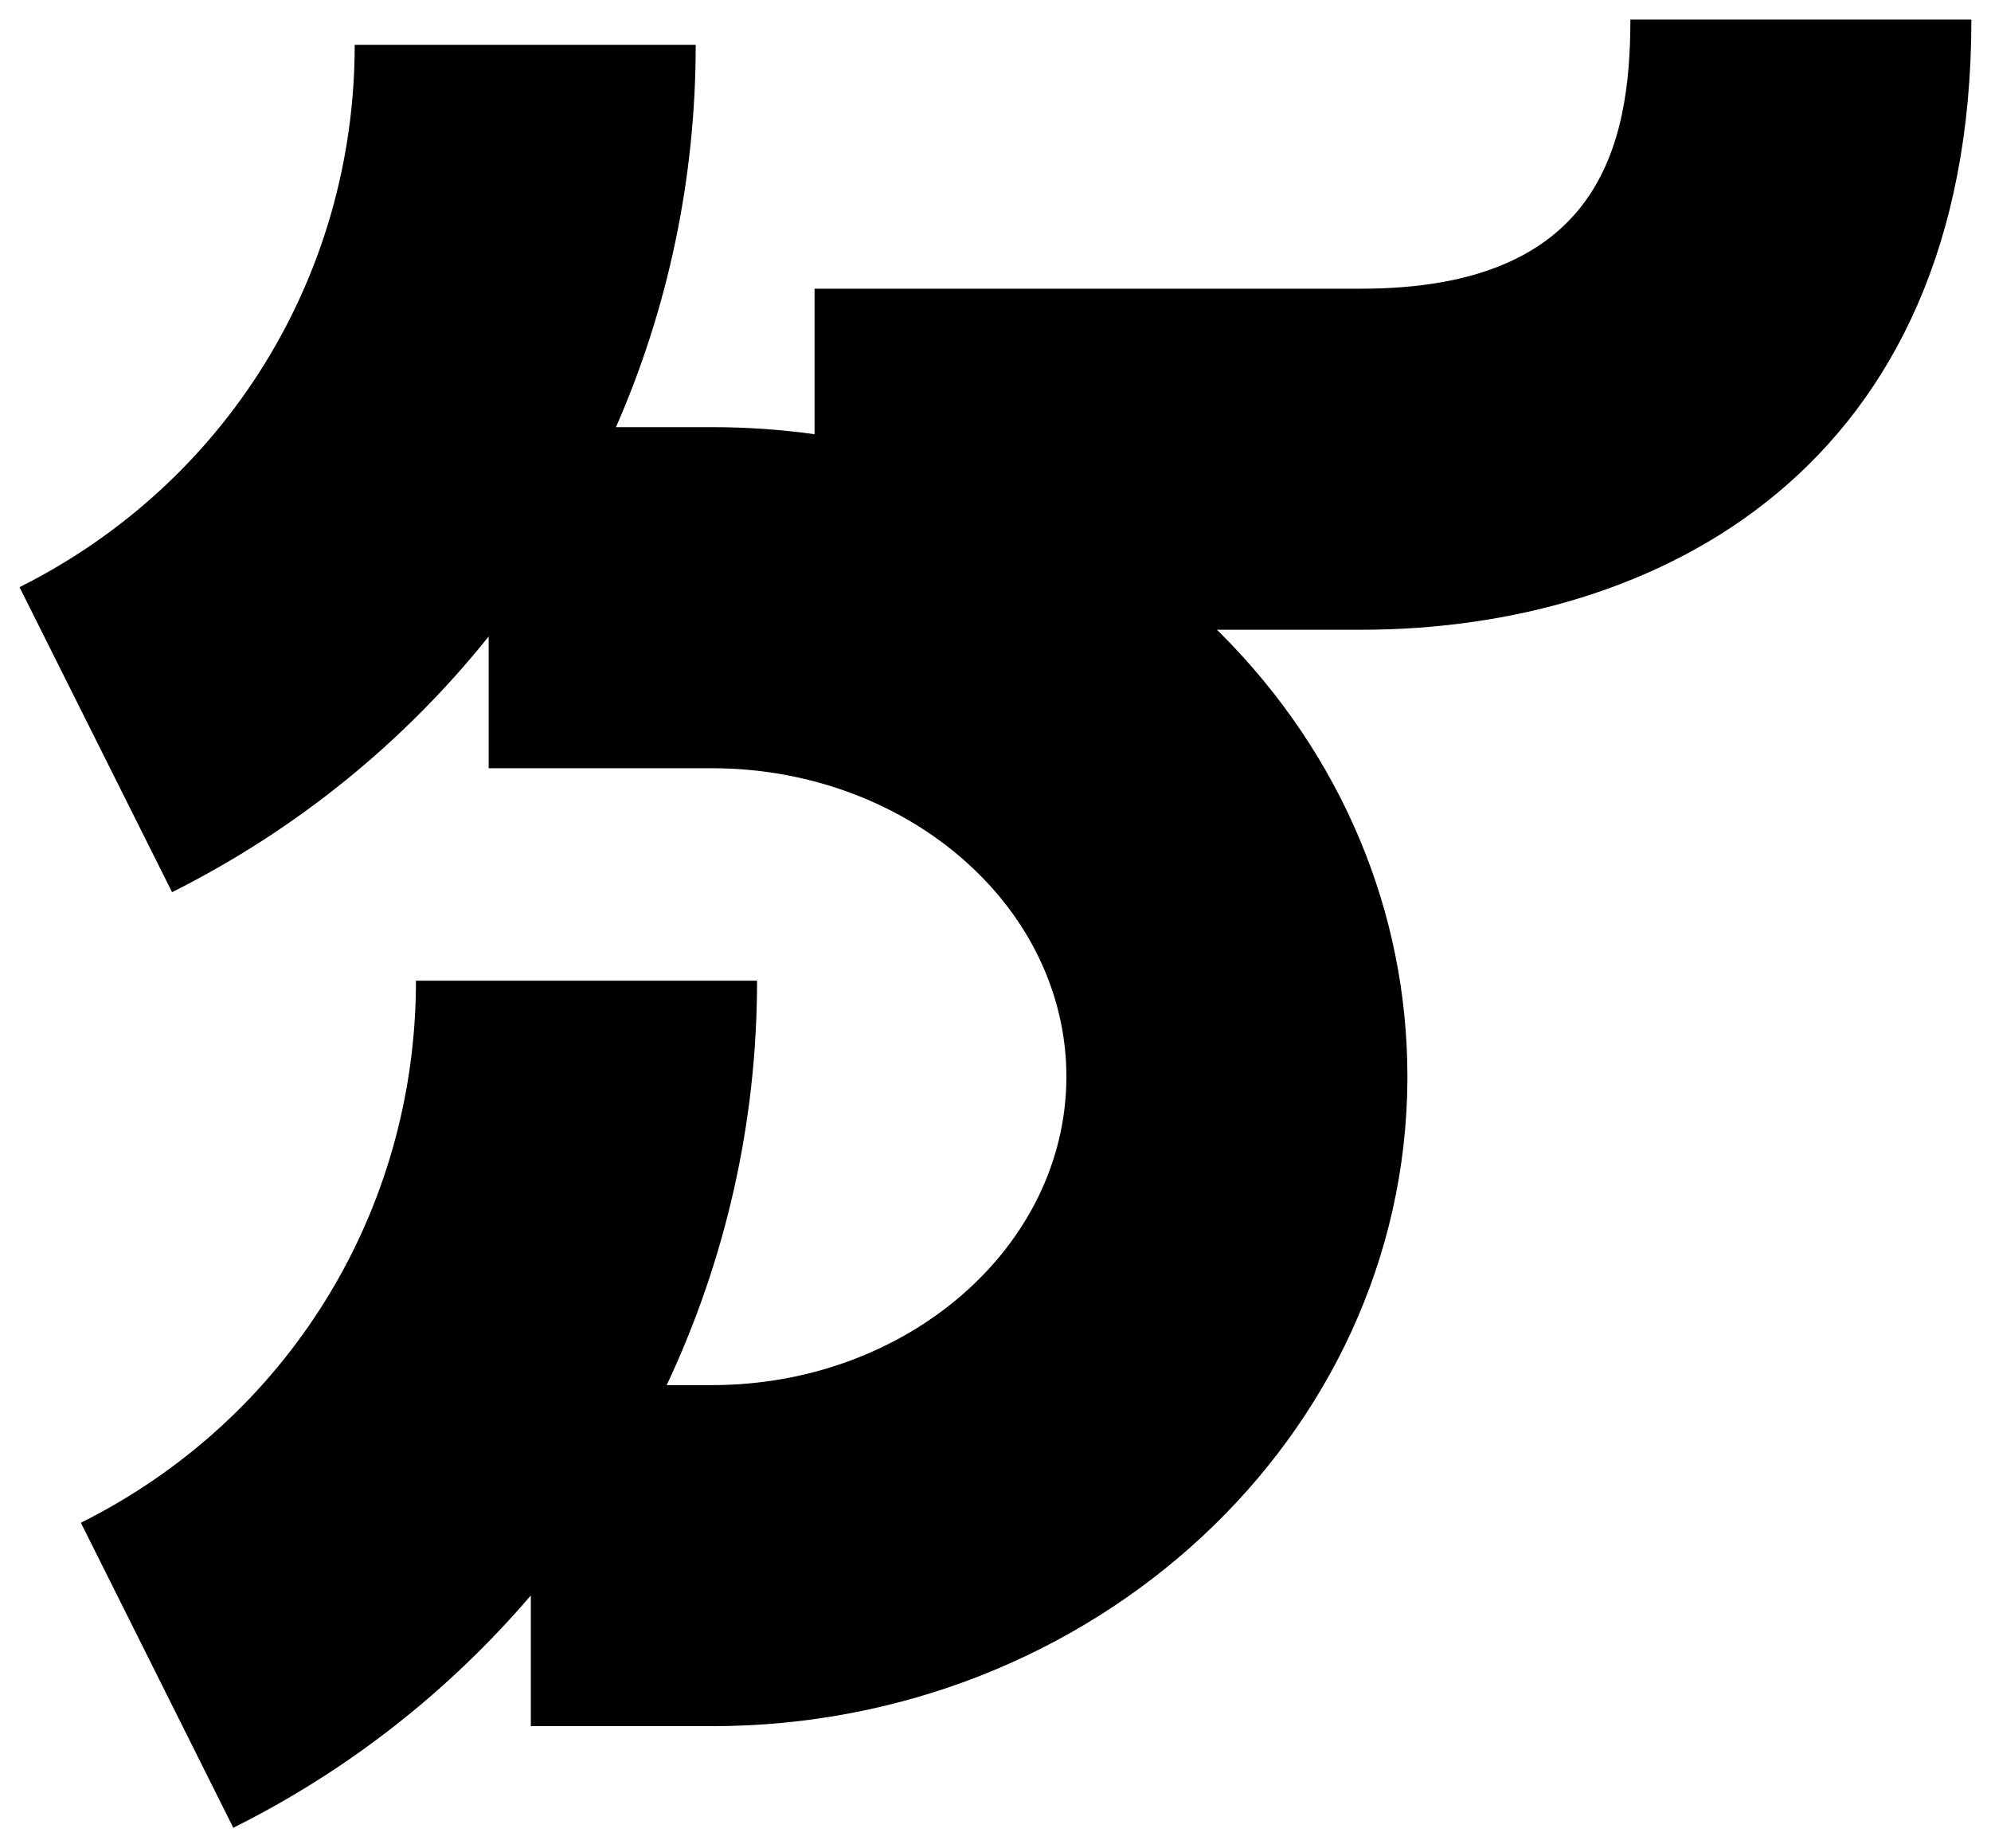
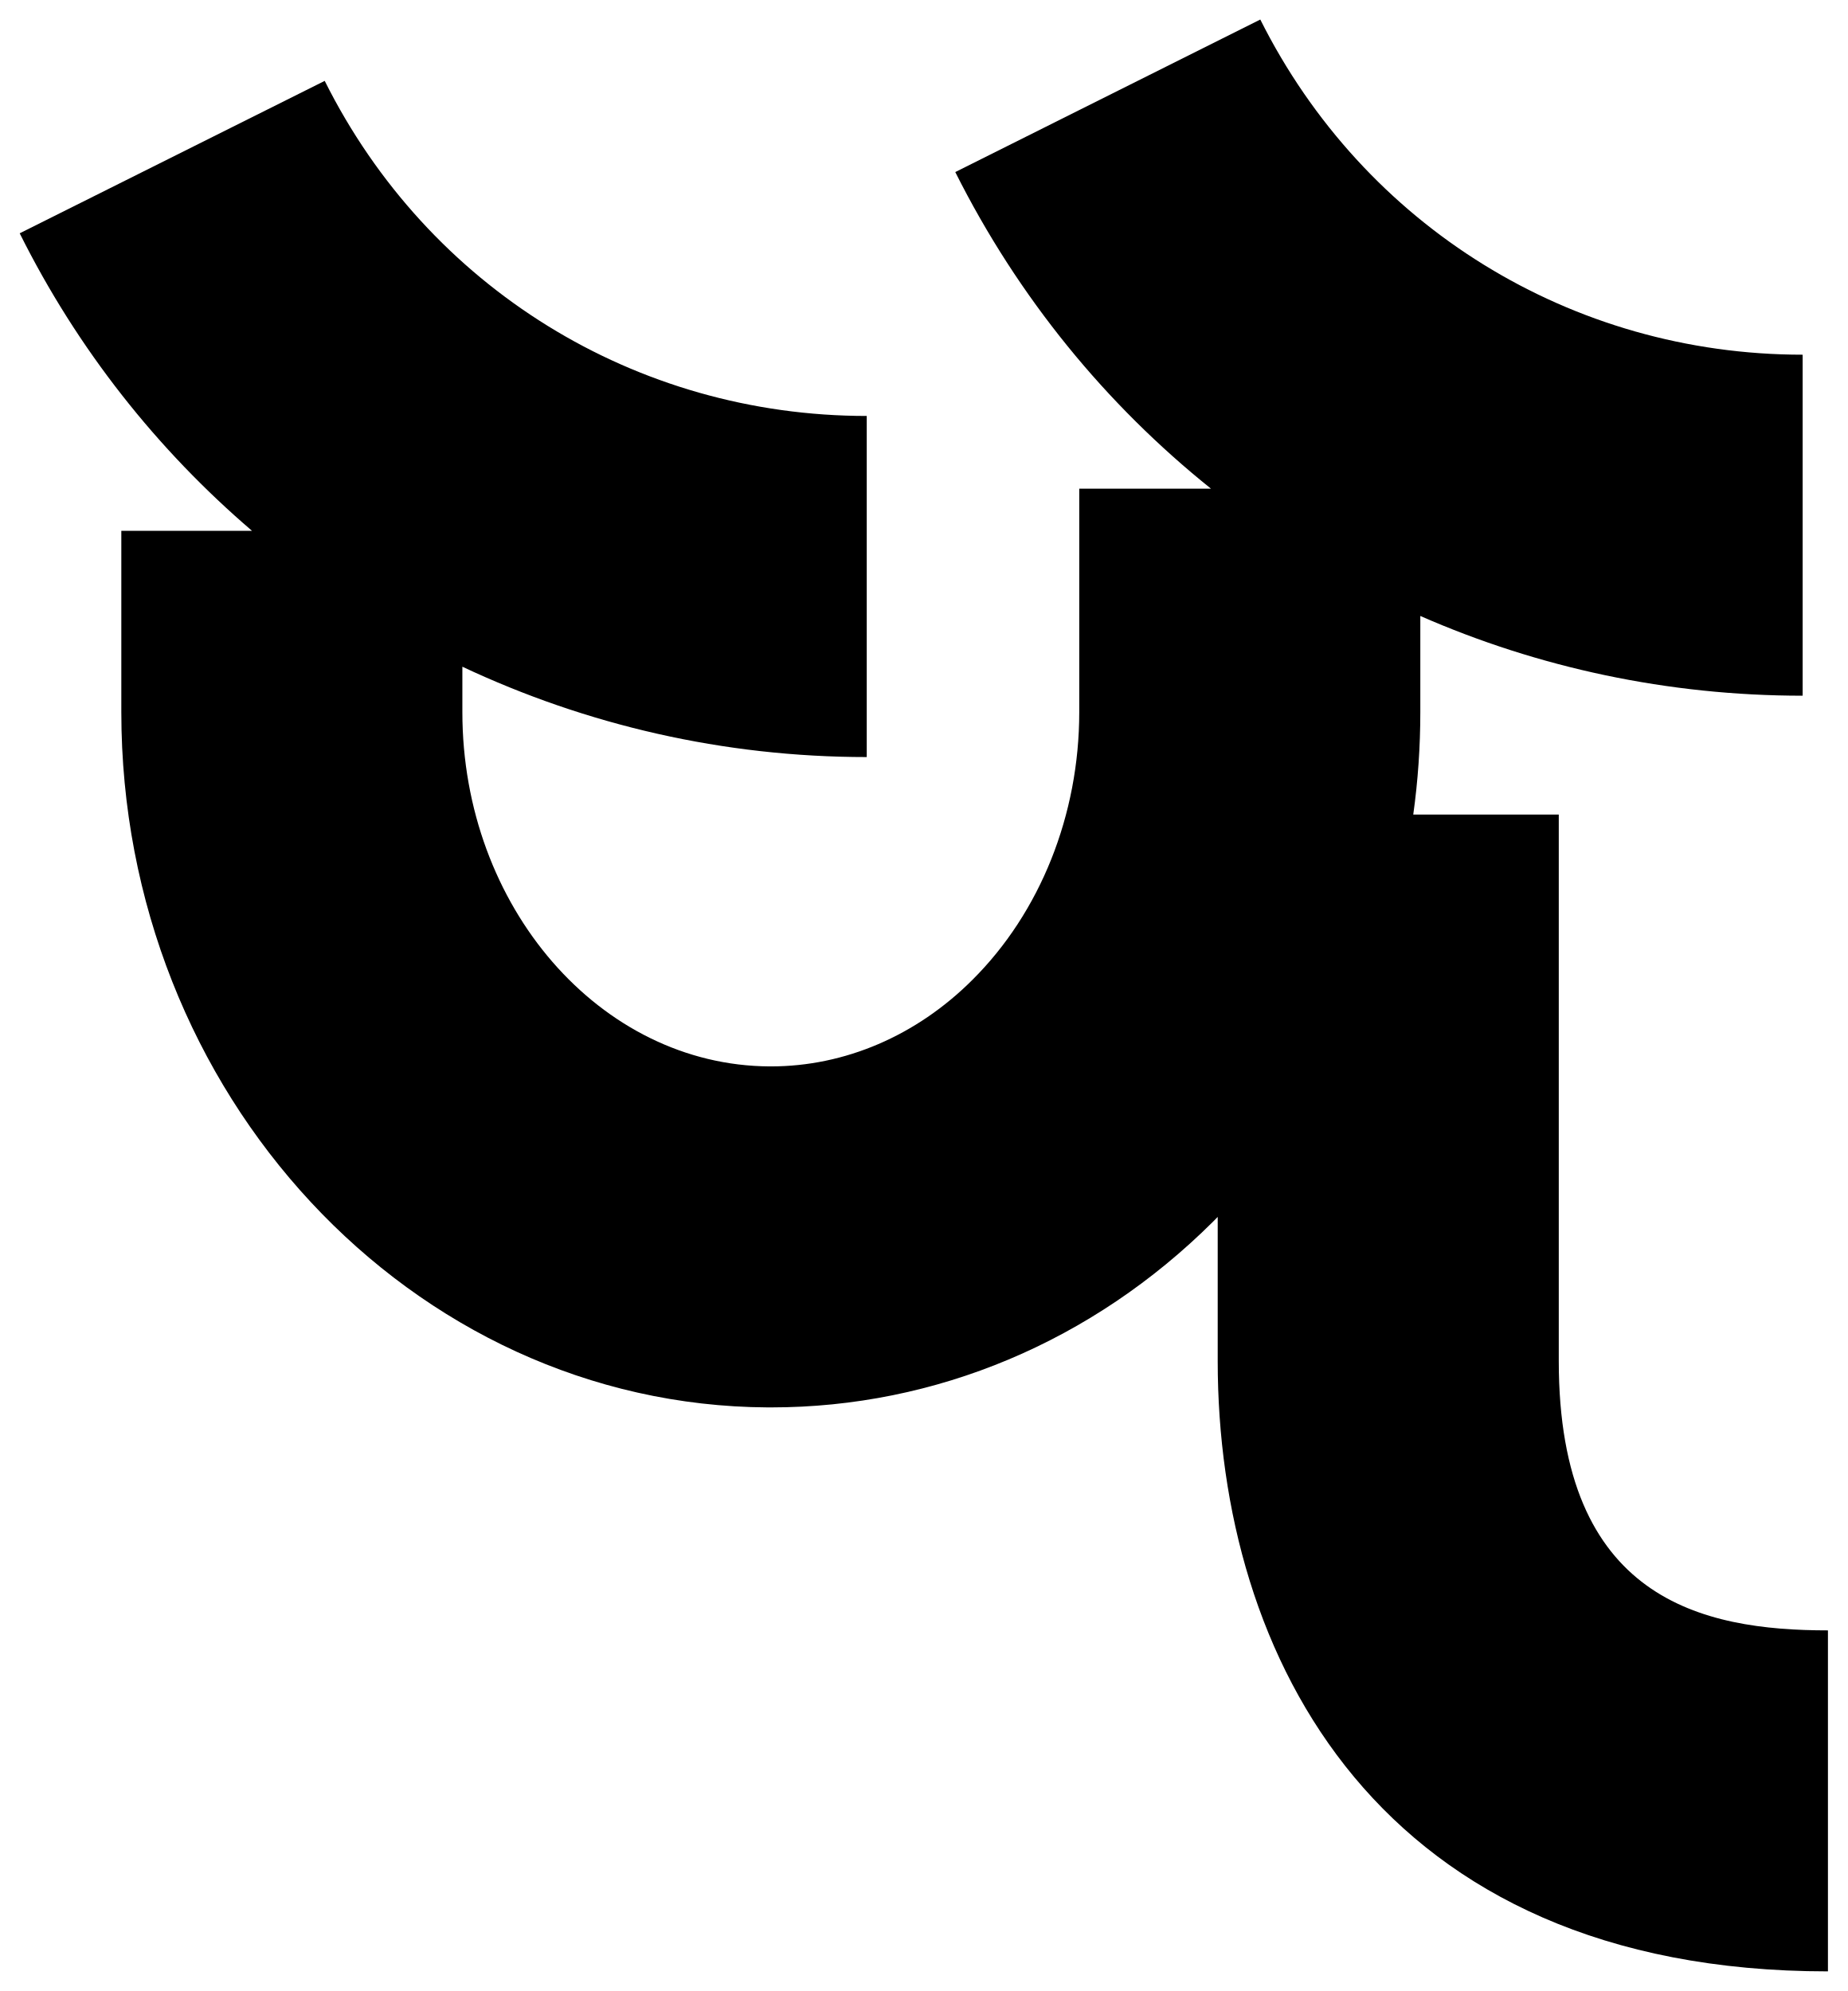
- <svg xmlns="http://www.w3.org/2000/svg" viewBox="817.41 2756.27 101.57 94.23">
-   <path d="M 886.849,2770.995 L 858.964,2770.995 L 858.964,2778.417 C 857.245,2778.177 855.5,2778.057 853.74,2778.057 L 848.833,2778.057 C 851.474,2772.036 852.901,2765.422 852.901,2758.557 L 835.505,2758.557 C 835.505,2770.339 828.953,2780.938 818.406,2786.219 L 826.188,2801.776 C 832.599,2798.562 838.052,2794.083 842.339,2788.734 L 842.339,2795.453 L 853.74,2795.453 C 858.979,2795.453 863.958,2797.443 867.401,2800.906 C 870.25,2803.76 871.812,2807.411 871.812,2811.182 L 871.812,2811.25 C 871.766,2819.891 863.661,2826.917 853.74,2826.917 L 851.422,2826.917 C 854.396,2820.594 856.031,2813.599 856.031,2806.292 L 838.63,2806.292 C 838.63,2818.078 832.083,2828.672 821.536,2833.938 L 829.312,2849.495 C 835.25,2846.536 840.359,2842.469 844.49,2837.646 L 844.49,2844.312 L 853.74,2844.312 C 873.203,2844.312 889.109,2829.526 889.208,2811.344 L 889.208,2811.172 C 889.208,2802.771 885.849,2794.776 879.734,2788.63 L 879.49,2788.391 L 886.849,2788.391 C 901.901,2788.391 917.979,2780.219 917.979,2757.266 L 900.583,2757.266 C 900.583,2763.661 899.026,2770.995 886.849,2770.995" fill="#000000" />
+ <svg xmlns="http://www.w3.org/2000/svg" viewBox="-2850.50 817.41 94.23 101.57">
+   <g transform="rotate(90)">
+     <path d="M 886.849,2770.995 L 858.964,2770.995 L 858.964,2778.417 C 857.245,2778.177 855.5,2778.057 853.74,2778.057 L 848.833,2778.057 C 851.474,2772.036 852.901,2765.422 852.901,2758.557 L 835.505,2758.557 C 835.505,2770.339 828.953,2780.938 818.406,2786.219 L 826.188,2801.776 C 832.599,2798.562 838.052,2794.083 842.339,2788.734 L 842.339,2795.453 L 853.74,2795.453 C 858.979,2795.453 863.958,2797.443 867.401,2800.906 C 870.25,2803.76 871.812,2807.411 871.812,2811.182 L 871.812,2811.25 C 871.766,2819.891 863.661,2826.917 853.74,2826.917 L 851.422,2826.917 C 854.396,2820.594 856.031,2813.599 856.031,2806.292 L 838.63,2806.292 C 838.63,2818.078 832.083,2828.672 821.536,2833.938 L 829.312,2849.495 C 835.25,2846.536 840.359,2842.469 844.49,2837.646 L 844.49,2844.312 L 853.74,2844.312 C 873.203,2844.312 889.109,2829.526 889.208,2811.344 L 889.208,2811.172 C 889.208,2802.771 885.849,2794.776 879.734,2788.63 L 879.49,2788.391 L 886.849,2788.391 C 901.901,2788.391 917.979,2780.219 917.979,2757.266 L 900.583,2757.266 C 900.583,2763.661 899.026,2770.995 886.849,2770.995" fill="#000000" />
+   </g>
</svg>
